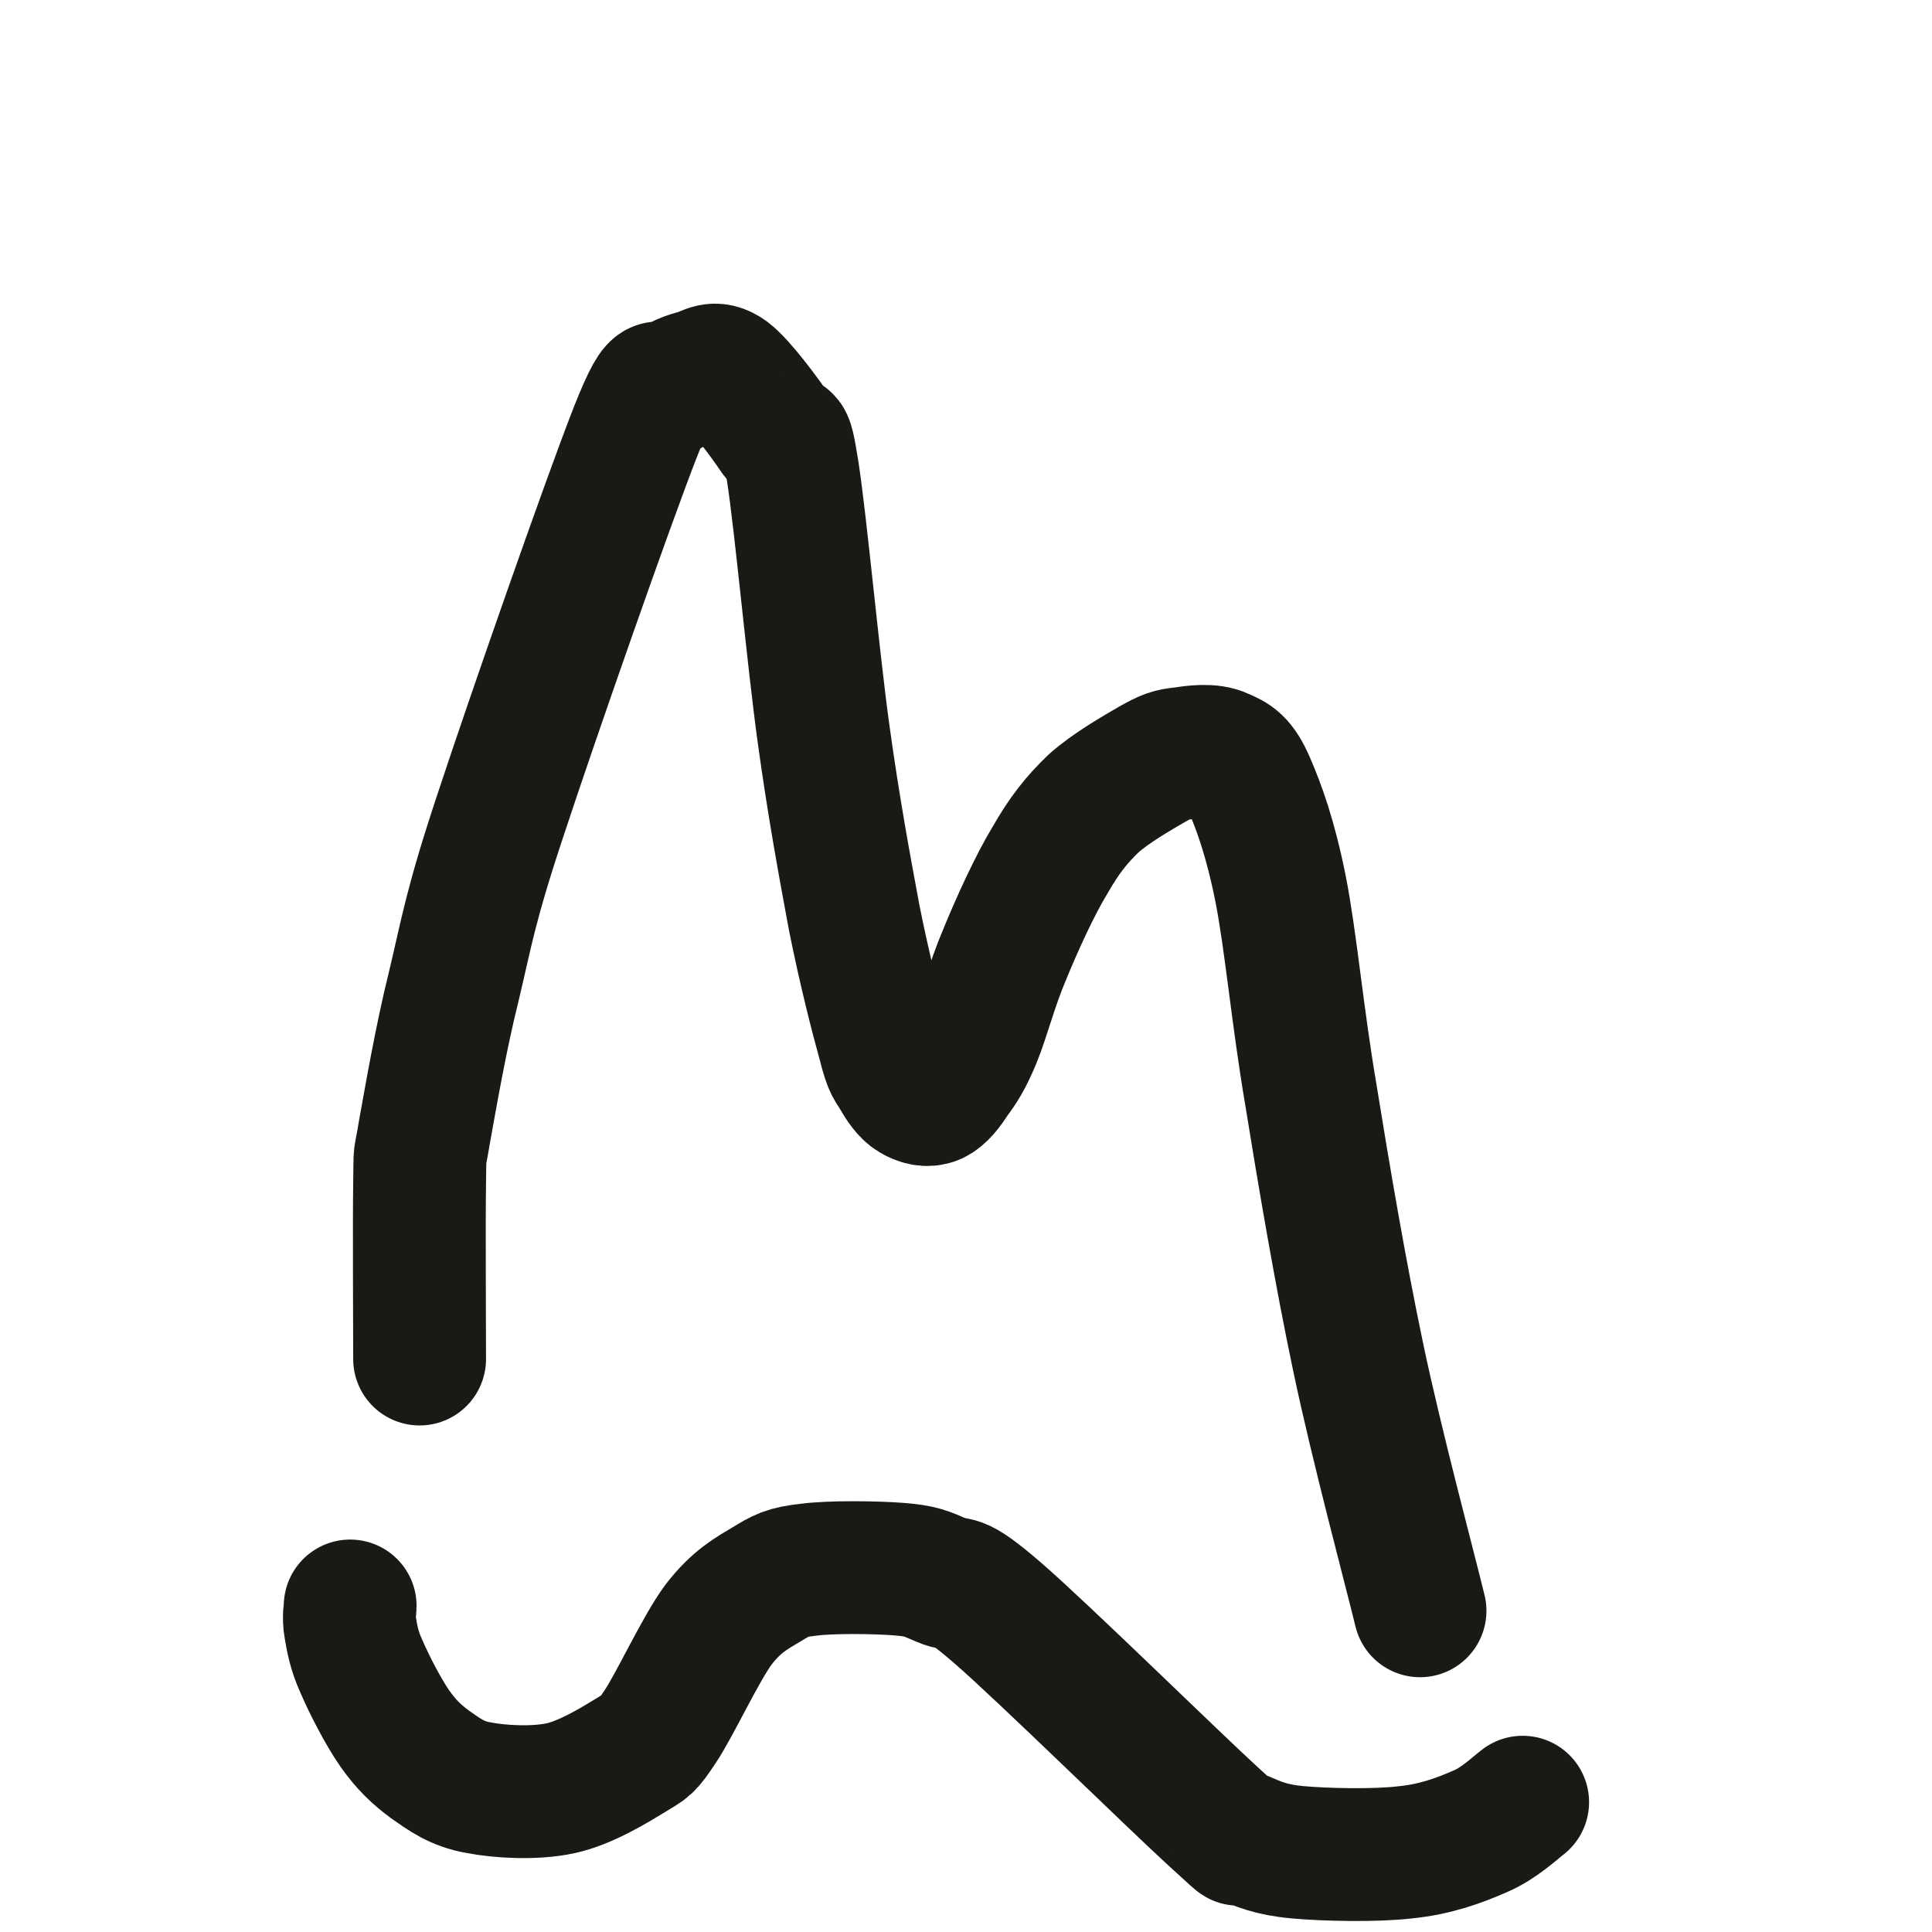
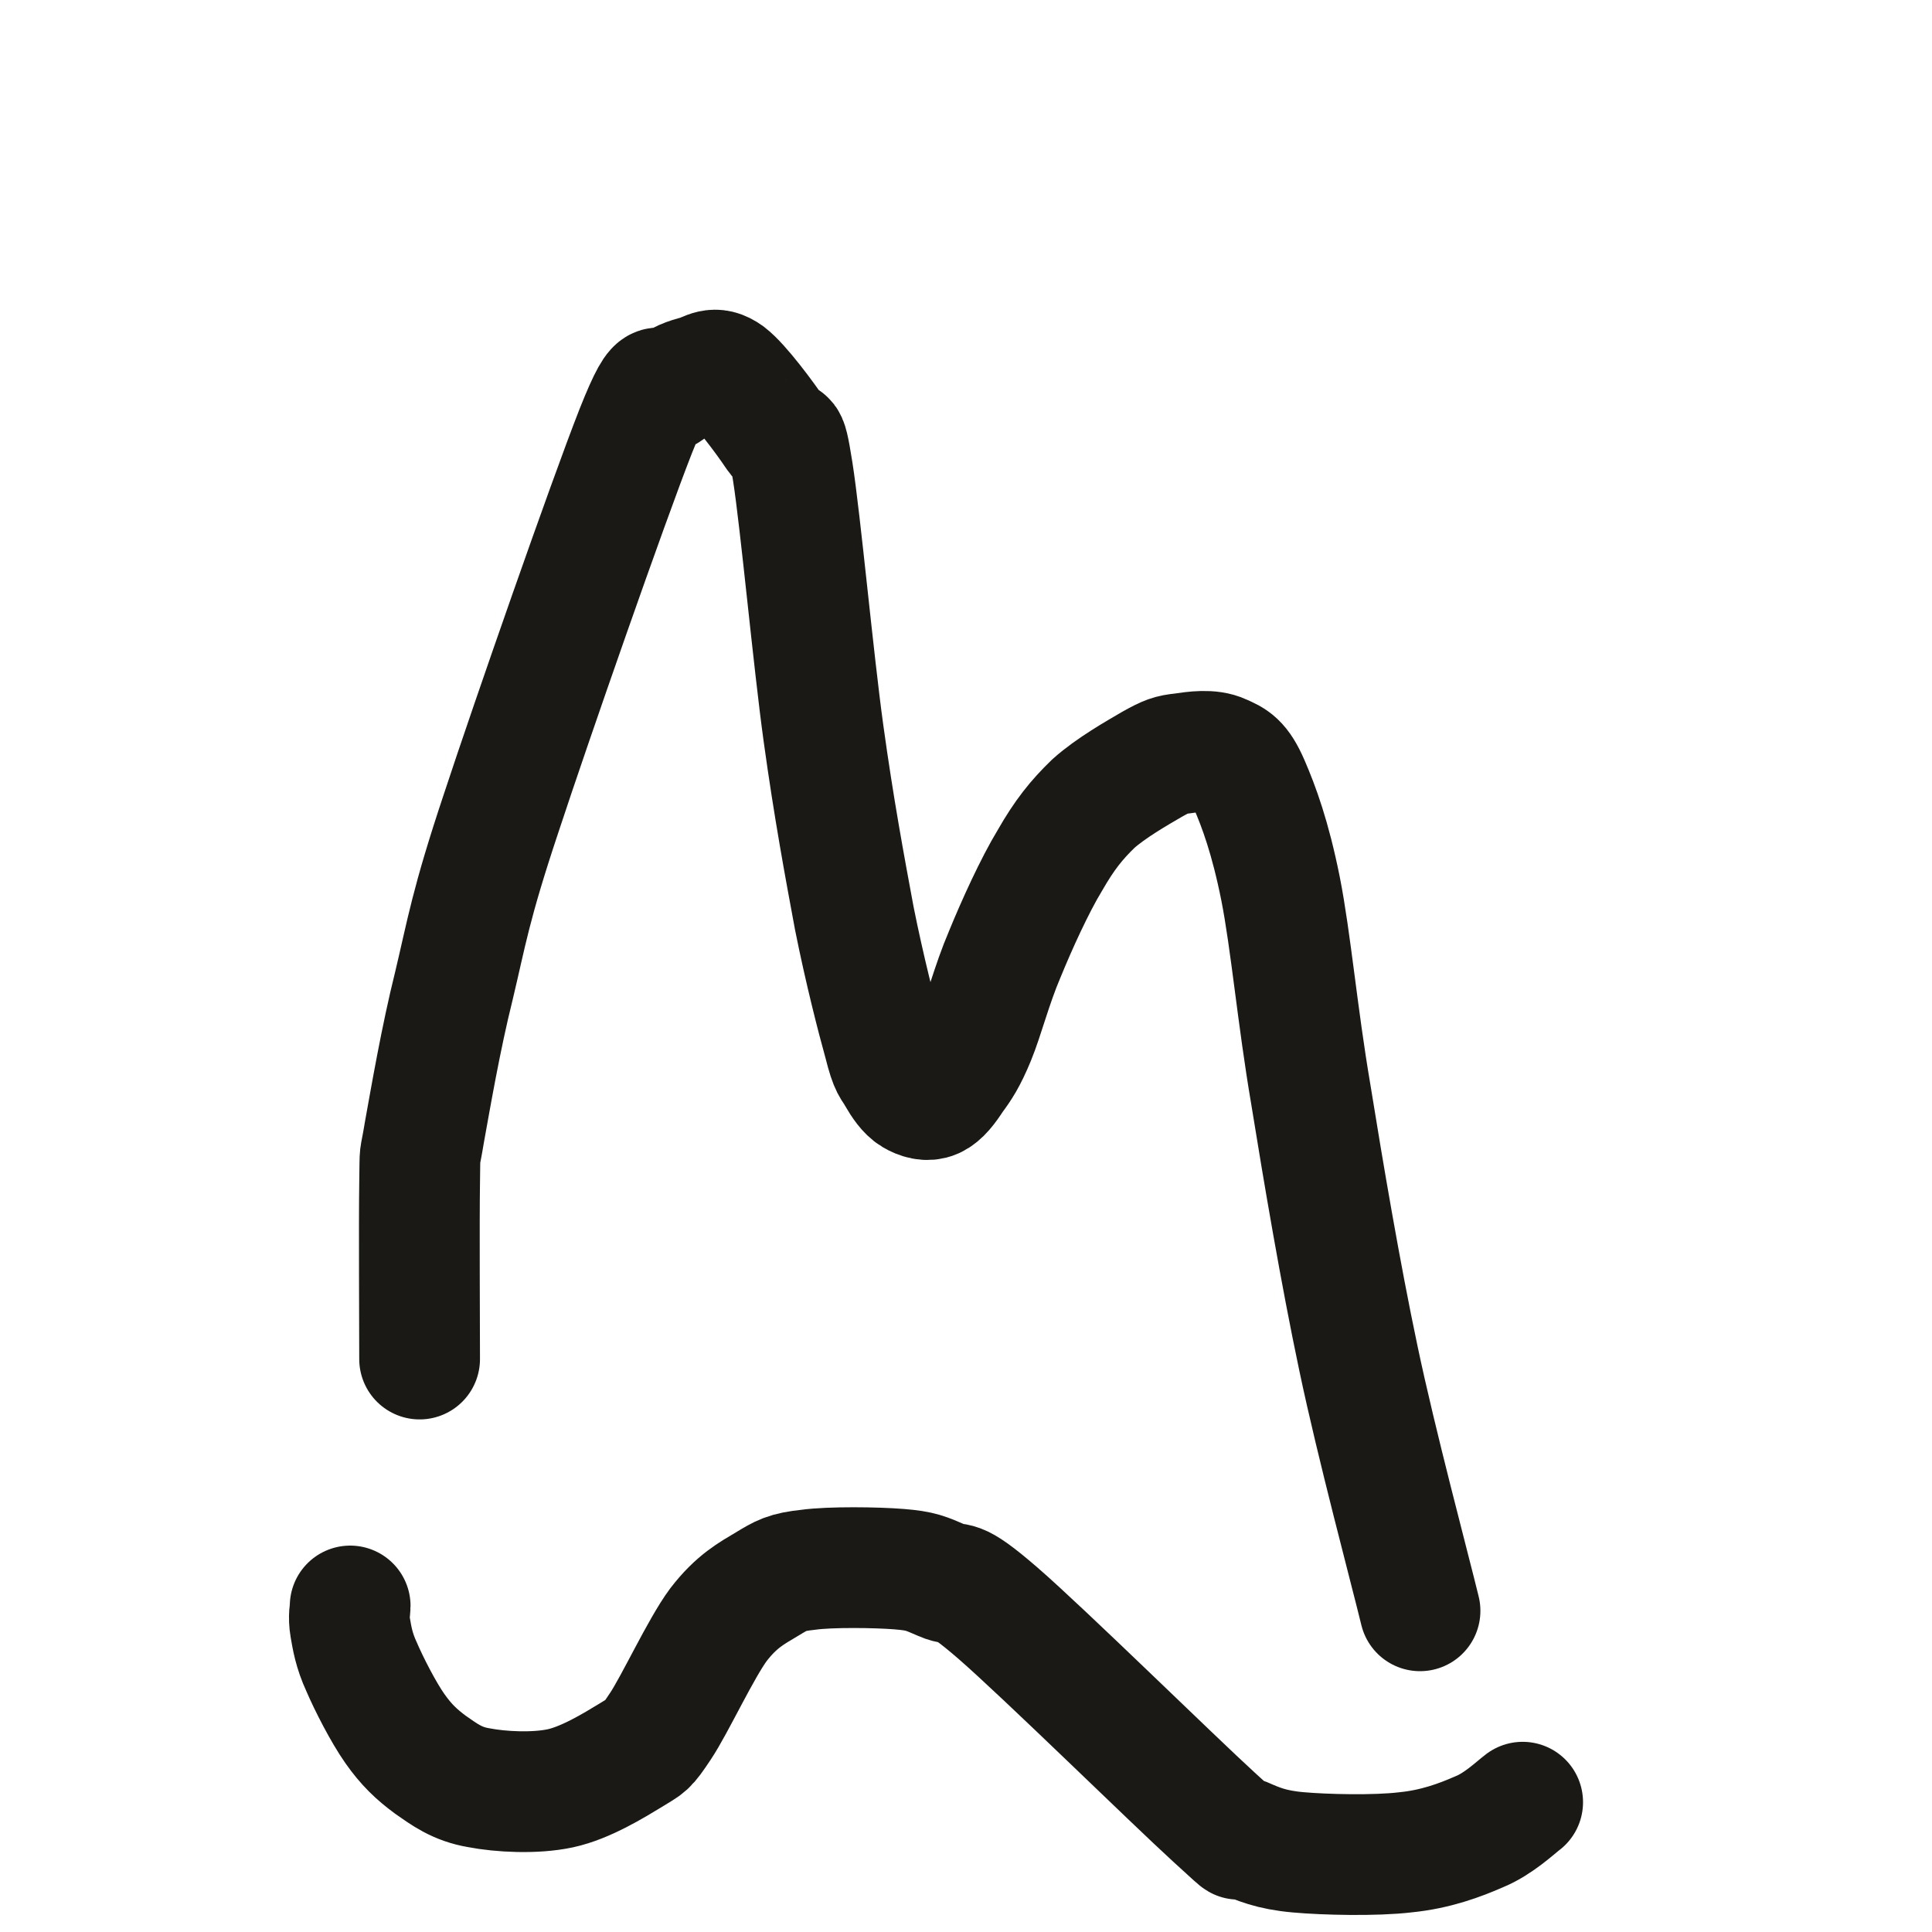
<svg xmlns="http://www.w3.org/2000/svg" viewBox="0 0 32 32">
  <style>path{stroke:#1A1916}@media (prefers-color-scheme:dark){path{stroke:#EFEADF}}</style>
  <g fill="none" stroke="#1A1916" stroke-linecap="round" stroke-linejoin="round">
-     <path d="M6.95,22.51 C6.95,22.03 6.94,20.22 6.95,19.60 C6.96,18.97 6.94,19.30 7.03,18.75 C7.13,18.20 7.30,17.20 7.52,16.32 C7.73,15.44 7.79,15.00 8.30,13.47 C8.80,11.95 10.07,8.31 10.53,7.14 C10.99,5.98 10.90,6.62 11.07,6.46 C11.24,6.31 11.40,6.26 11.56,6.22 C11.73,6.17 11.83,6.05 12.05,6.21 C12.26,6.37 12.67,6.92 12.85,7.19 C13.03,7.46 13.00,6.99 13.13,7.81 C13.26,8.64 13.47,10.92 13.64,12.15 C13.81,13.38 13.99,14.35 14.15,15.21 C14.32,16.06 14.52,16.84 14.64,17.27 C14.75,17.71 14.78,17.66 14.86,17.81 C14.94,17.95 15.03,18.08 15.13,18.14 C15.23,18.20 15.36,18.24 15.47,18.19 C15.58,18.14 15.68,18.01 15.79,17.84 C15.91,17.68 16.01,17.53 16.15,17.19 C16.29,16.85 16.43,16.30 16.64,15.81 C16.84,15.32 17.14,14.66 17.39,14.25 C17.63,13.83 17.83,13.58 18.11,13.31 C18.40,13.05 18.84,12.80 19.08,12.66 C19.33,12.52 19.39,12.50 19.58,12.48 C19.78,12.45 20.05,12.41 20.24,12.50 C20.42,12.58 20.53,12.62 20.69,12.99 C20.85,13.36 21.04,13.87 21.21,14.72 C21.38,15.58 21.49,16.83 21.71,18.12 C21.92,19.42 22.20,21.08 22.50,22.50 C22.80,23.93 23.35,25.98 23.52,26.68" stroke-width="2.2" />
-     <path d="M5.80,26.60 C5.80,26.66 5.77,26.78 5.80,26.95 C5.83,27.12 5.86,27.33 5.99,27.61 C6.11,27.89 6.35,28.36 6.54,28.63 C6.73,28.90 6.90,29.06 7.13,29.23 C7.36,29.39 7.57,29.55 7.93,29.61 C8.29,29.68 8.86,29.71 9.28,29.62 C9.70,29.53 10.17,29.24 10.45,29.07 C10.72,28.90 10.70,28.95 10.94,28.59 C11.18,28.23 11.61,27.30 11.90,26.91 C12.20,26.52 12.45,26.39 12.70,26.24 C12.95,26.09 13.02,26.04 13.39,26.00 C13.75,25.95 14.52,25.96 14.89,25.99 C15.26,26.02 15.33,26.06 15.61,26.18 C15.88,26.30 15.78,26.07 16.53,26.72 C17.28,27.37 19.43,29.48 20.11,30.10 C20.79,30.72 20.36,30.34 20.60,30.44 C20.83,30.54 21.05,30.64 21.50,30.68 C21.94,30.72 22.78,30.74 23.28,30.68 C23.78,30.63 24.18,30.48 24.50,30.34 C24.82,30.21 25.10,29.94 25.22,29.85" stroke-width="2.2" />
+     <path d="M6.95,22.51 C6.95,22.03 6.94,20.22 6.95,19.60 C6.96,18.97 6.94,19.30 7.03,18.75 C7.13,18.20 7.30,17.20 7.52,16.32 C7.73,15.44 7.79,15.00 8.30,13.47 C8.80,11.95 10.07,8.31 10.53,7.14 C10.99,5.98 10.90,6.62 11.07,6.46 C11.24,6.31 11.40,6.26 11.56,6.22 C11.73,6.17 11.83,6.05 12.05,6.21 C12.26,6.37 12.67,6.92 12.85,7.19 C13.03,7.46 13.00,6.99 13.13,7.81 C13.26,8.64 13.47,10.92 13.64,12.15 C13.81,13.38 13.99,14.35 14.15,15.21 C14.32,16.06 14.52,16.84 14.64,17.27 C14.75,17.71 14.78,17.66 14.86,17.81 C14.94,17.95 15.03,18.08 15.13,18.14 C15.23,18.20 15.36,18.24 15.47,18.19 C15.58,18.14 15.68,18.01 15.79,17.84 C15.91,17.68 16.01,17.53 16.15,17.19 C16.29,16.85 16.43,16.30 16.64,15.81 C16.84,15.32 17.14,14.66 17.39,14.25 C17.63,13.83 17.83,13.58 18.11,13.31 C18.40,13.05 18.84,12.80 19.08,12.66 C19.33,12.52 19.39,12.50 19.58,12.48 C19.78,12.45 20.05,12.41 20.24,12.50 C20.42,12.58 20.53,12.62 20.69,12.99 C20.85,13.36 21.04,13.87 21.21,14.72 C21.38,15.58 21.49,16.83 21.71,18.12 C21.92,19.42 22.20,21.08 22.50,22.50 C22.80,23.93 23.35,25.98 23.52,26.68" stroke-width="2" />
+     <path d="M5.80,26.60 C5.80,26.66 5.77,26.78 5.80,26.95 C5.83,27.12 5.86,27.33 5.99,27.61 C6.11,27.89 6.35,28.36 6.54,28.63 C6.73,28.90 6.90,29.06 7.13,29.23 C7.36,29.39 7.57,29.55 7.93,29.61 C8.29,29.68 8.86,29.71 9.28,29.62 C9.70,29.53 10.17,29.24 10.45,29.07 C10.72,28.90 10.70,28.95 10.94,28.59 C11.18,28.23 11.61,27.30 11.90,26.91 C12.20,26.52 12.45,26.39 12.70,26.24 C12.95,26.09 13.02,26.04 13.39,26.00 C13.75,25.95 14.52,25.96 14.89,25.99 C15.26,26.02 15.33,26.06 15.61,26.18 C15.88,26.30 15.78,26.07 16.53,26.72 C17.28,27.37 19.43,29.48 20.11,30.10 C20.79,30.72 20.36,30.34 20.60,30.44 C20.83,30.54 21.05,30.64 21.50,30.68 C21.94,30.72 22.78,30.74 23.28,30.68 C23.78,30.63 24.18,30.48 24.50,30.34 C24.82,30.21 25.10,29.94 25.22,29.85" stroke-width="2" />
  </g>
</svg>
